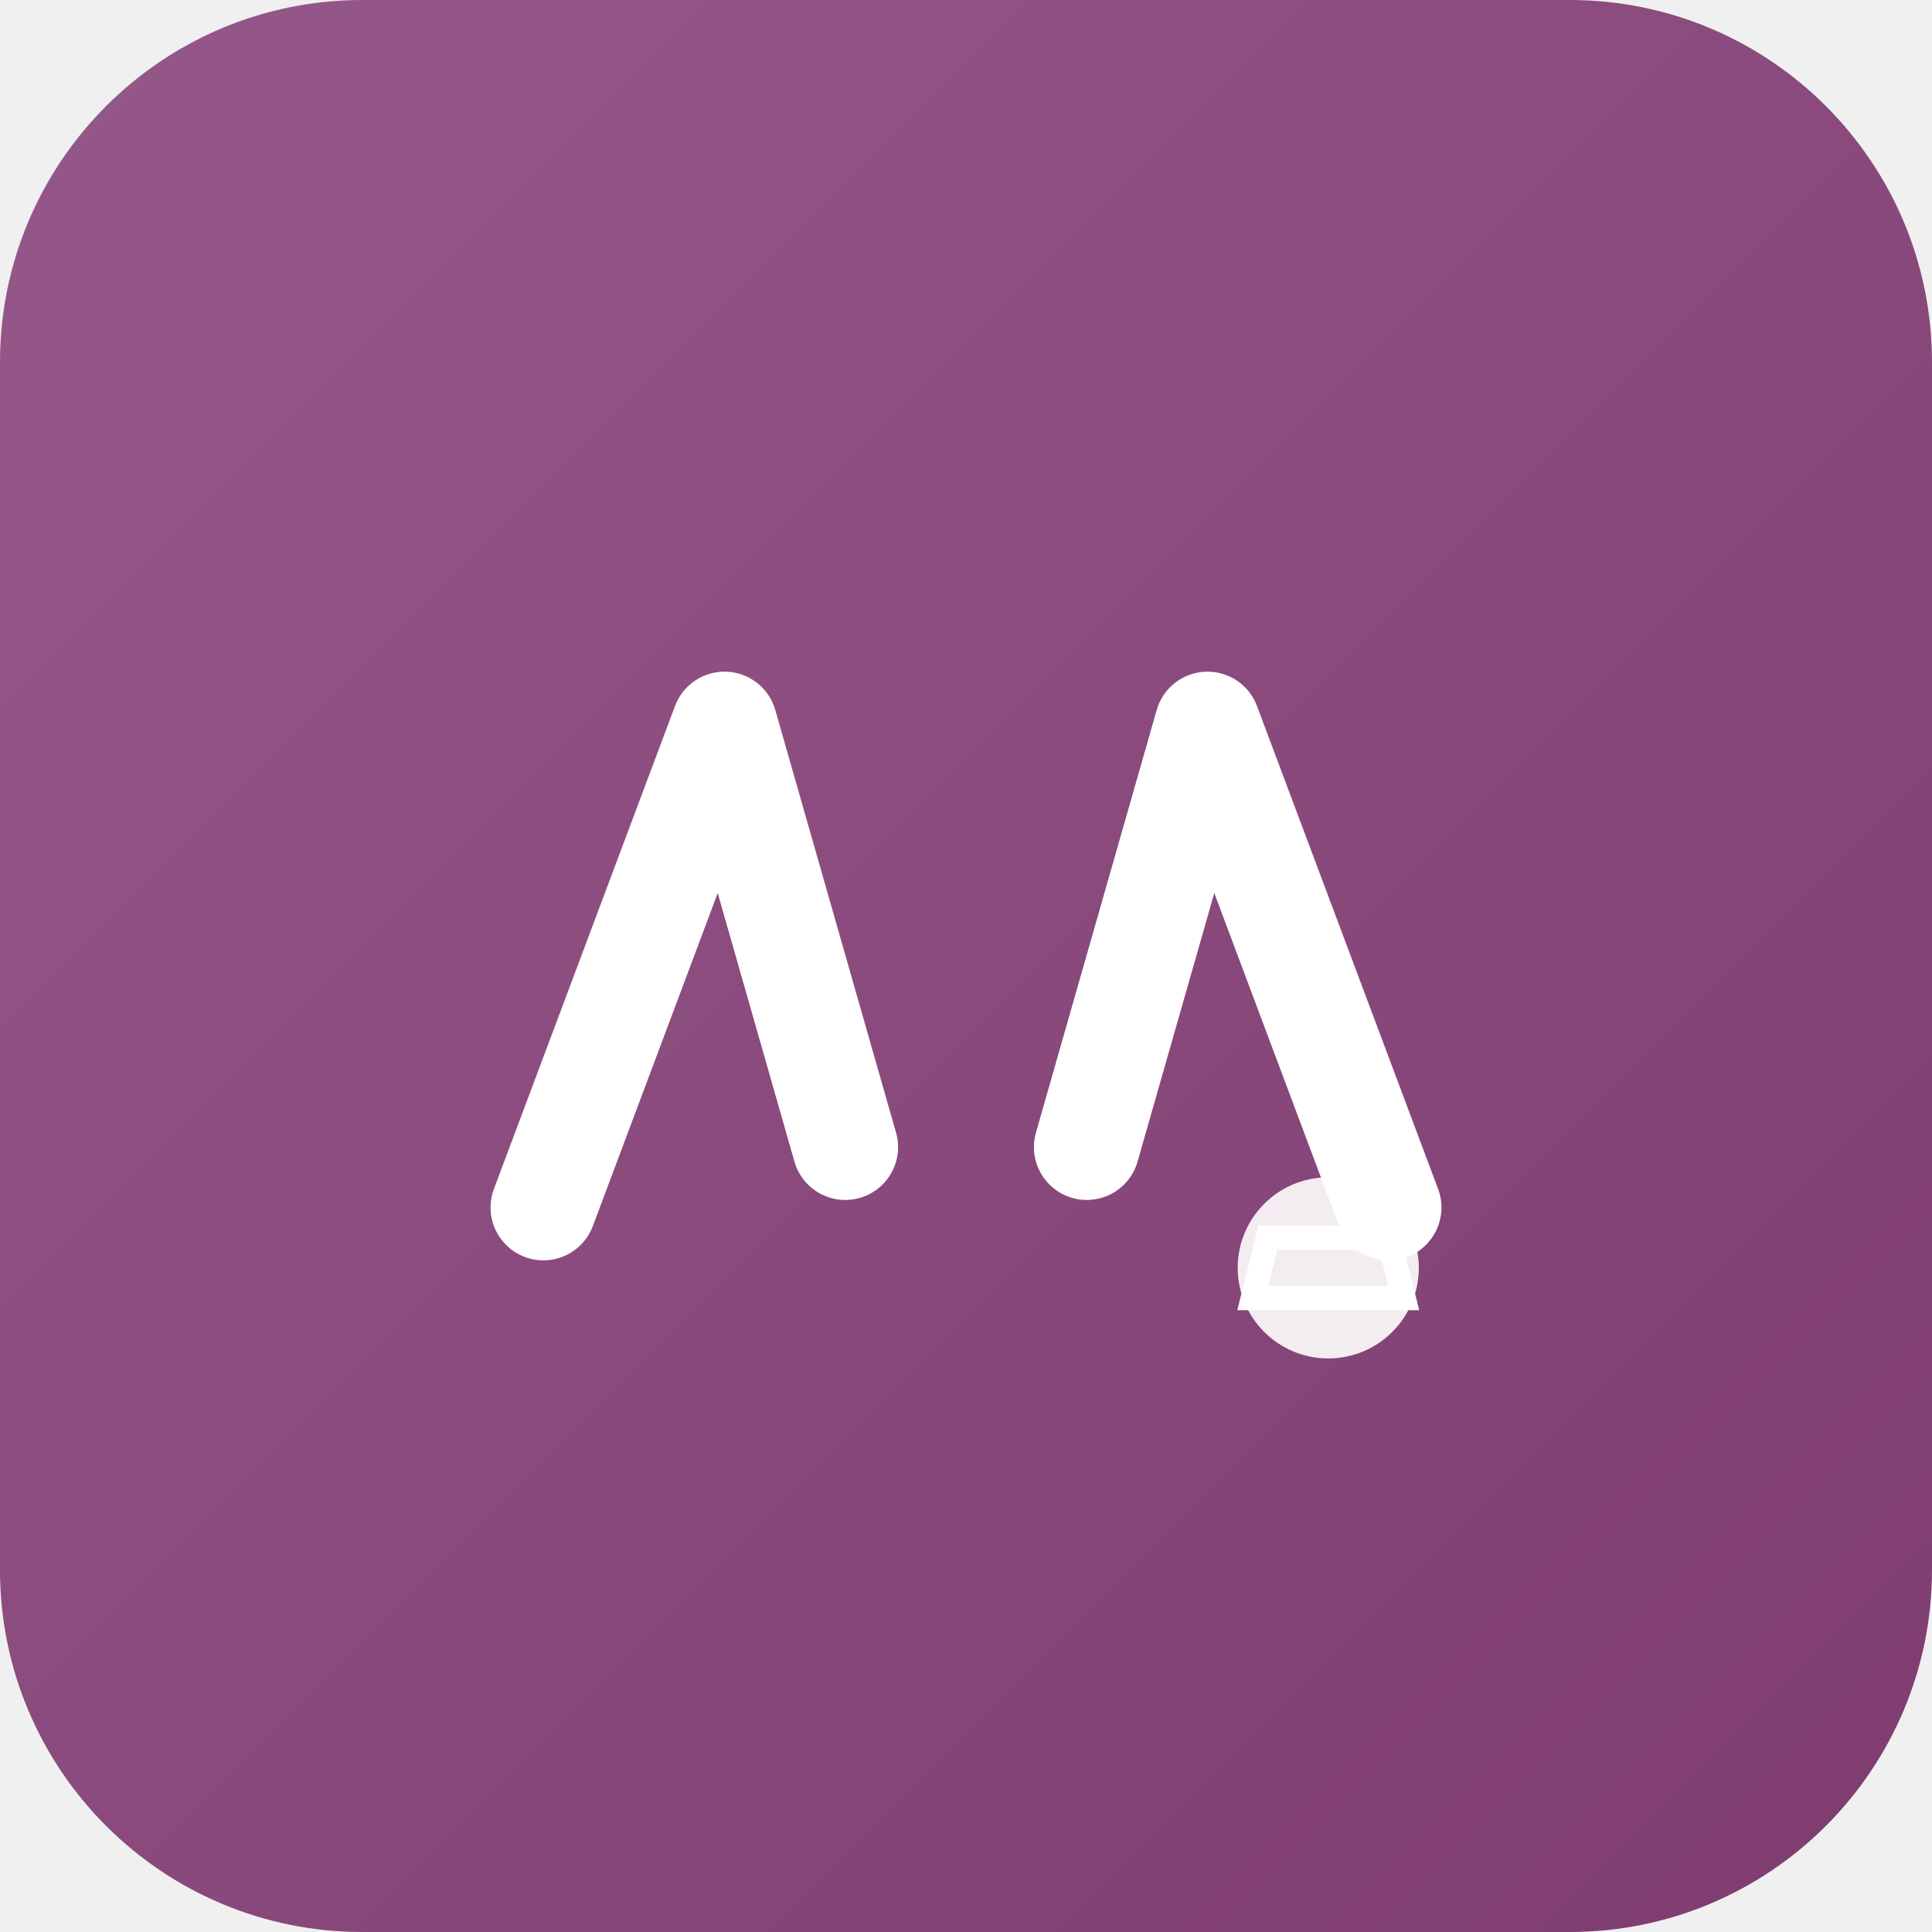
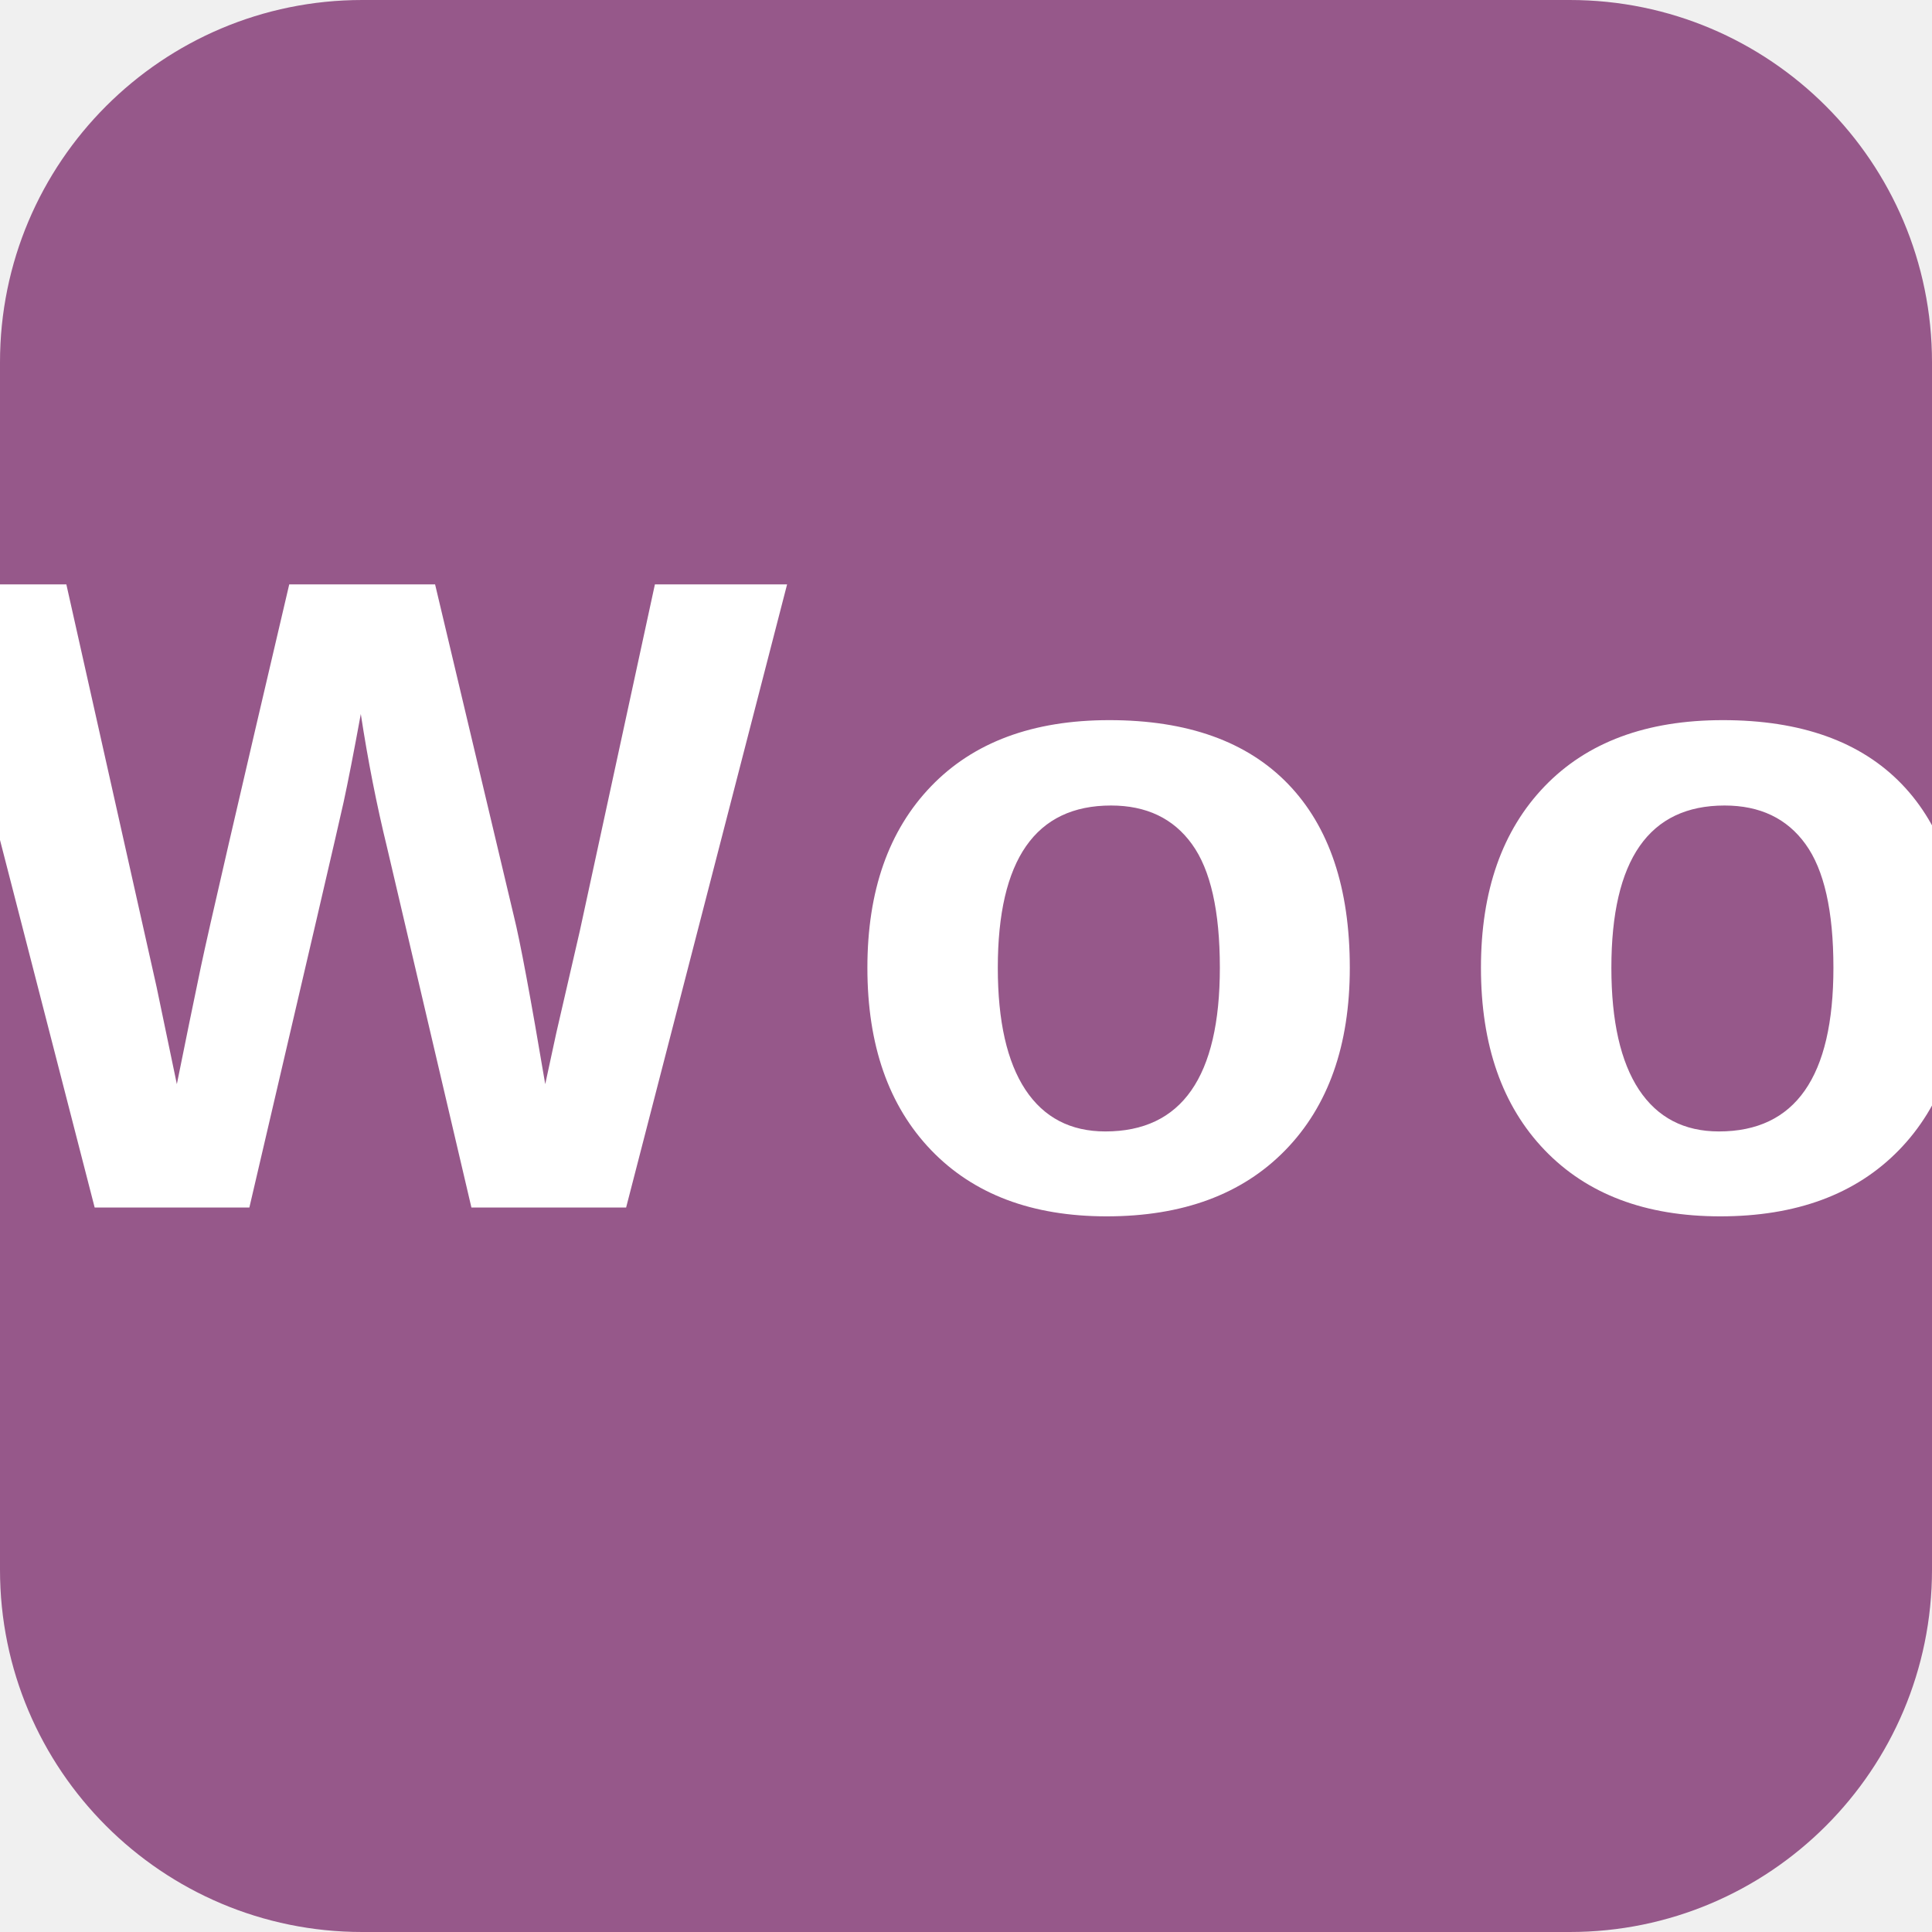
- <svg xmlns="http://www.w3.org/2000/svg" viewBox="0 0 64 64">
-   <defs>
-     <linearGradient id="wooPurple" x1="0%" y1="0%" x2="100%" y2="100%">
-       <stop offset="0%" style="stop-color:#96588a;stop-opacity:1" />
-       <stop offset="100%" style="stop-color:#7e3c6f;stop-opacity:1" />
-     </linearGradient>
-   </defs>
-   <rect width="64" height="64" rx="12" fill="url(#wooPurple)" />
-   <g transform="translate(32, 32)">
-     <path d="M -14 8 L -8 -8 L -4 6" fill="none" stroke="white" stroke-width="3.5" stroke-linecap="round" stroke-linejoin="round" />
-     <path d="M 4 6 L 8 -8 L 14 8" fill="none" stroke="white" stroke-width="3.5" stroke-linecap="round" stroke-linejoin="round" />
-     <g transform="translate(12, 10)">
-       <circle cx="0" cy="0" r="3" fill="white" opacity="0.9" />
-       <path d="M -2 -1 L 2 -1 L 2.5 1 L -2.5 1 Z" fill="none" stroke="white" stroke-width="0.8" stroke-linecap="round" />
-     </g>
-   </g>
+ <svg xmlns="http://www.w3.org/2000/svg" viewBox="0 0 256 256">
+   <rect width="256" height="256" rx="48" fill="#96588a" />
+   <text x="128" y="160" font-family="Arial, sans-serif" font-size="120" font-weight="bold" fill="white" text-anchor="middle" letter-spacing="8">Woo</text>
</svg>
